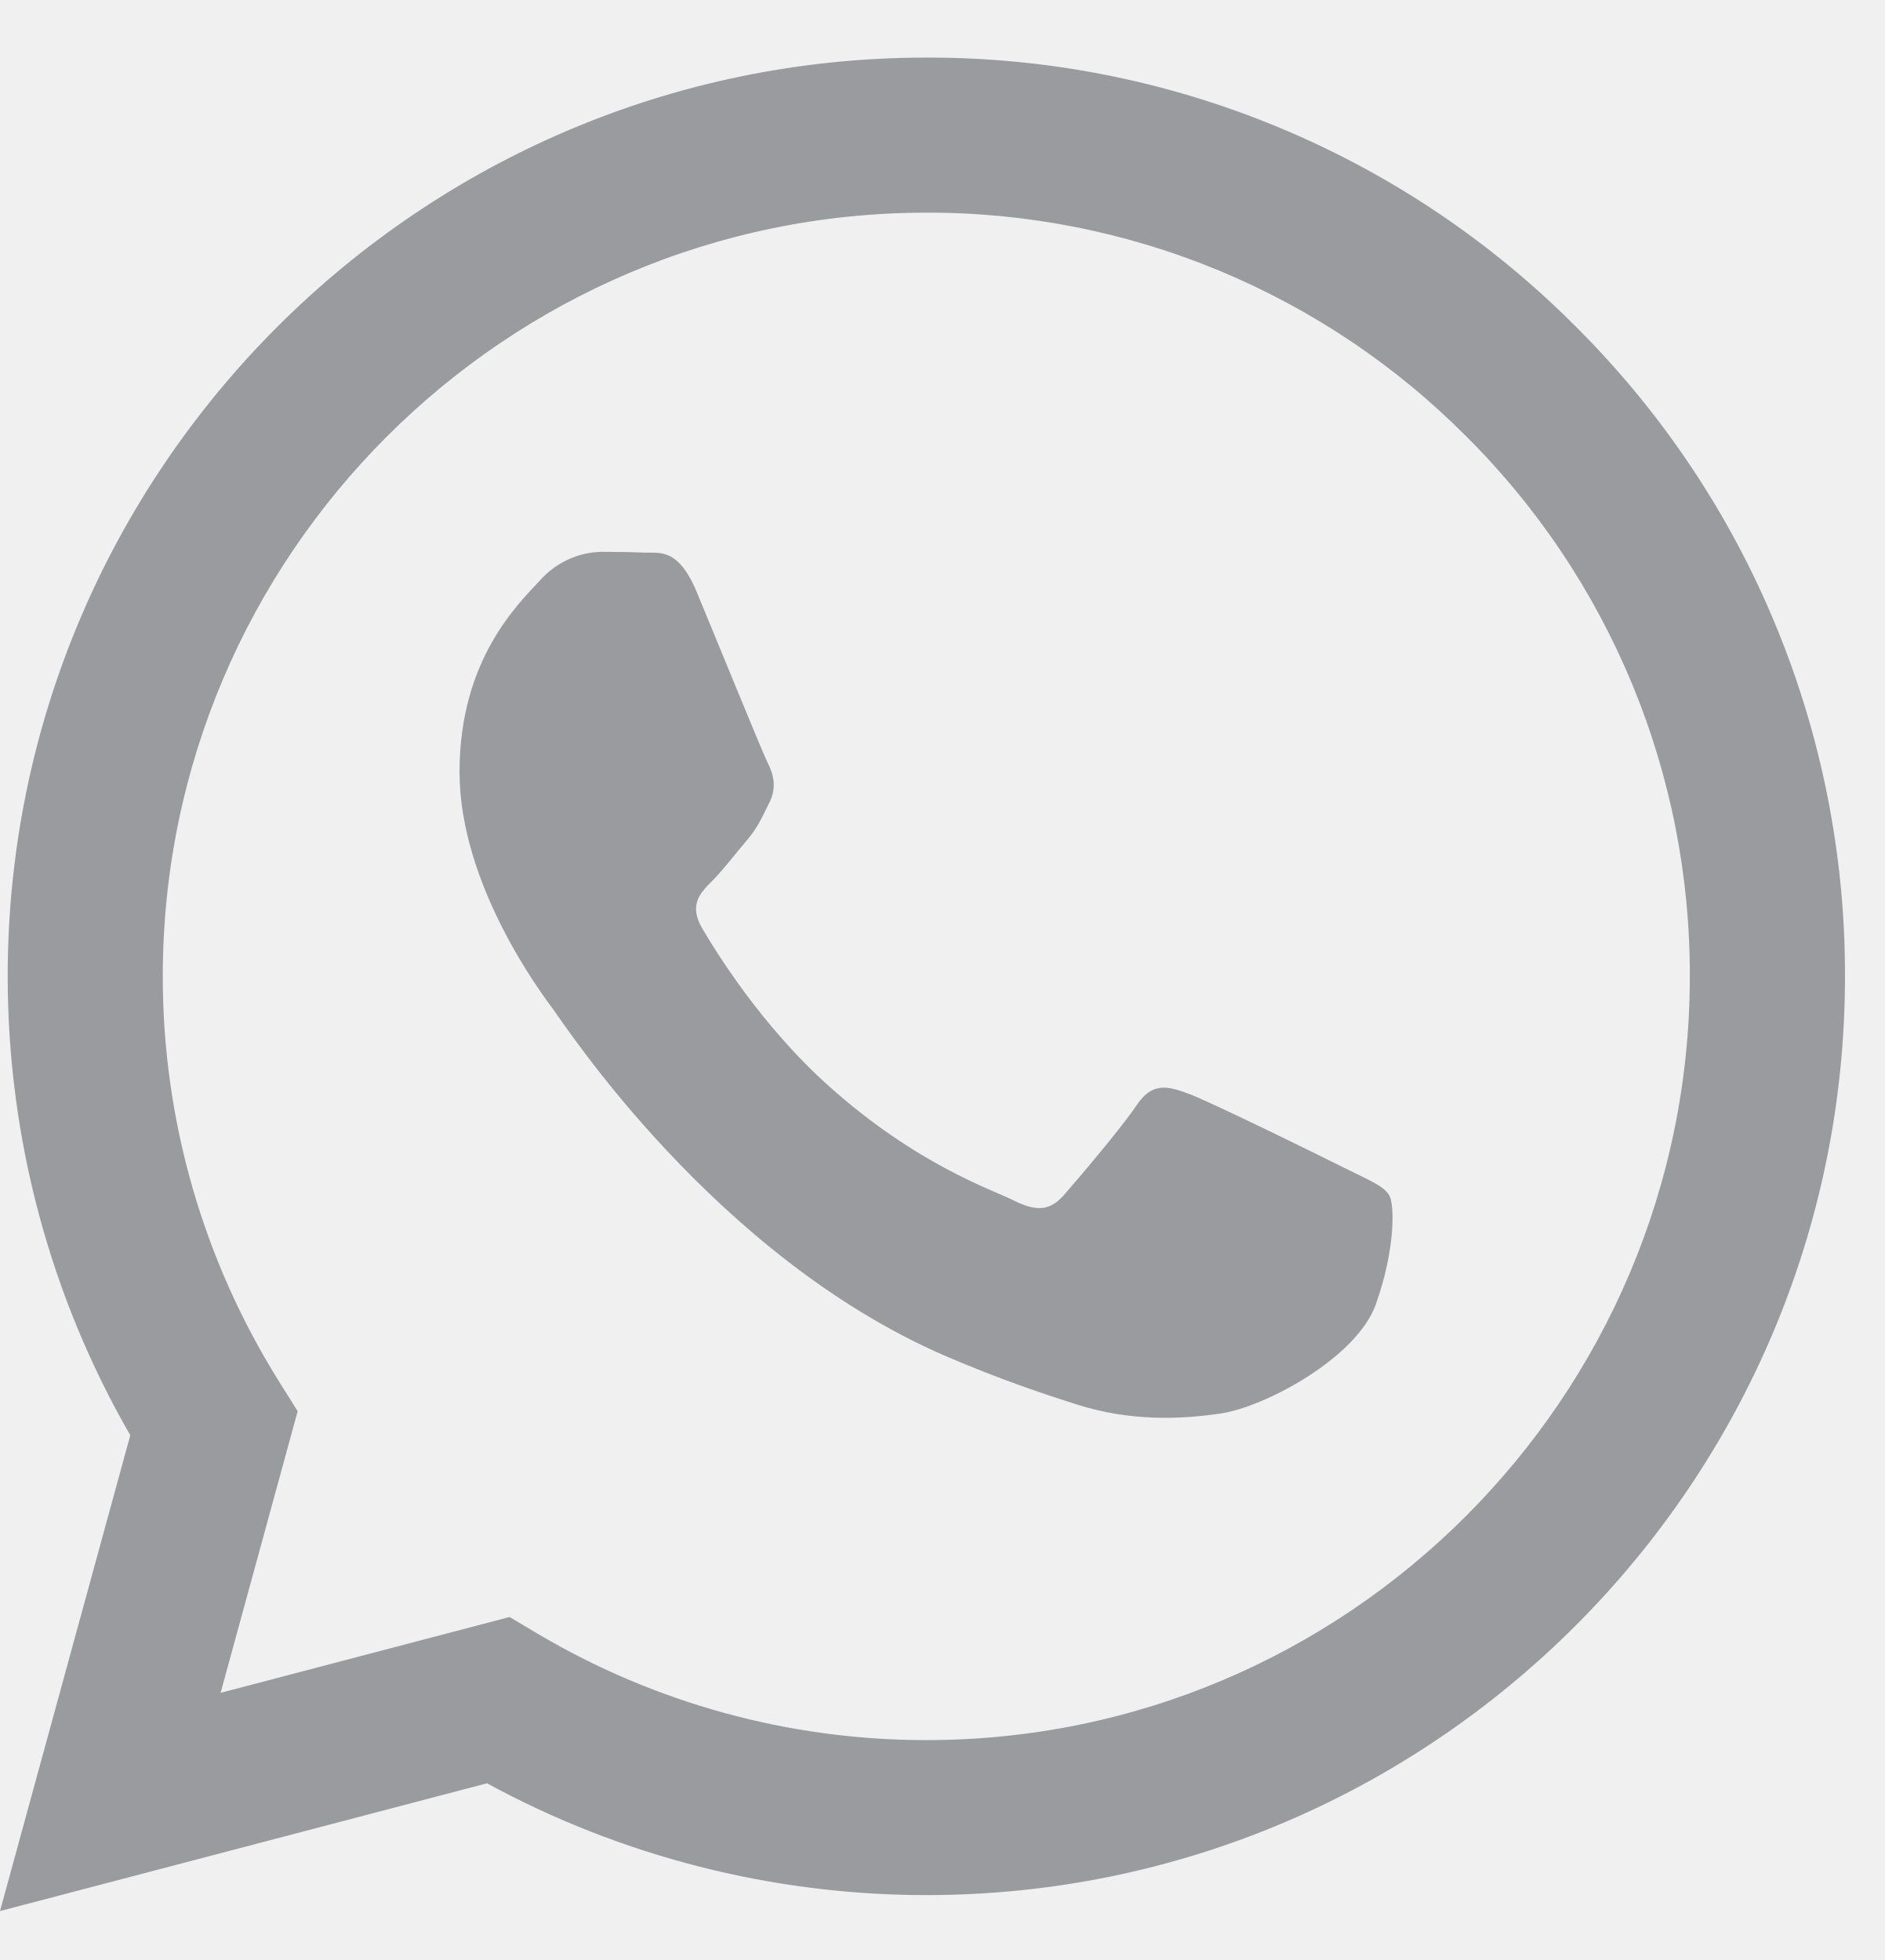
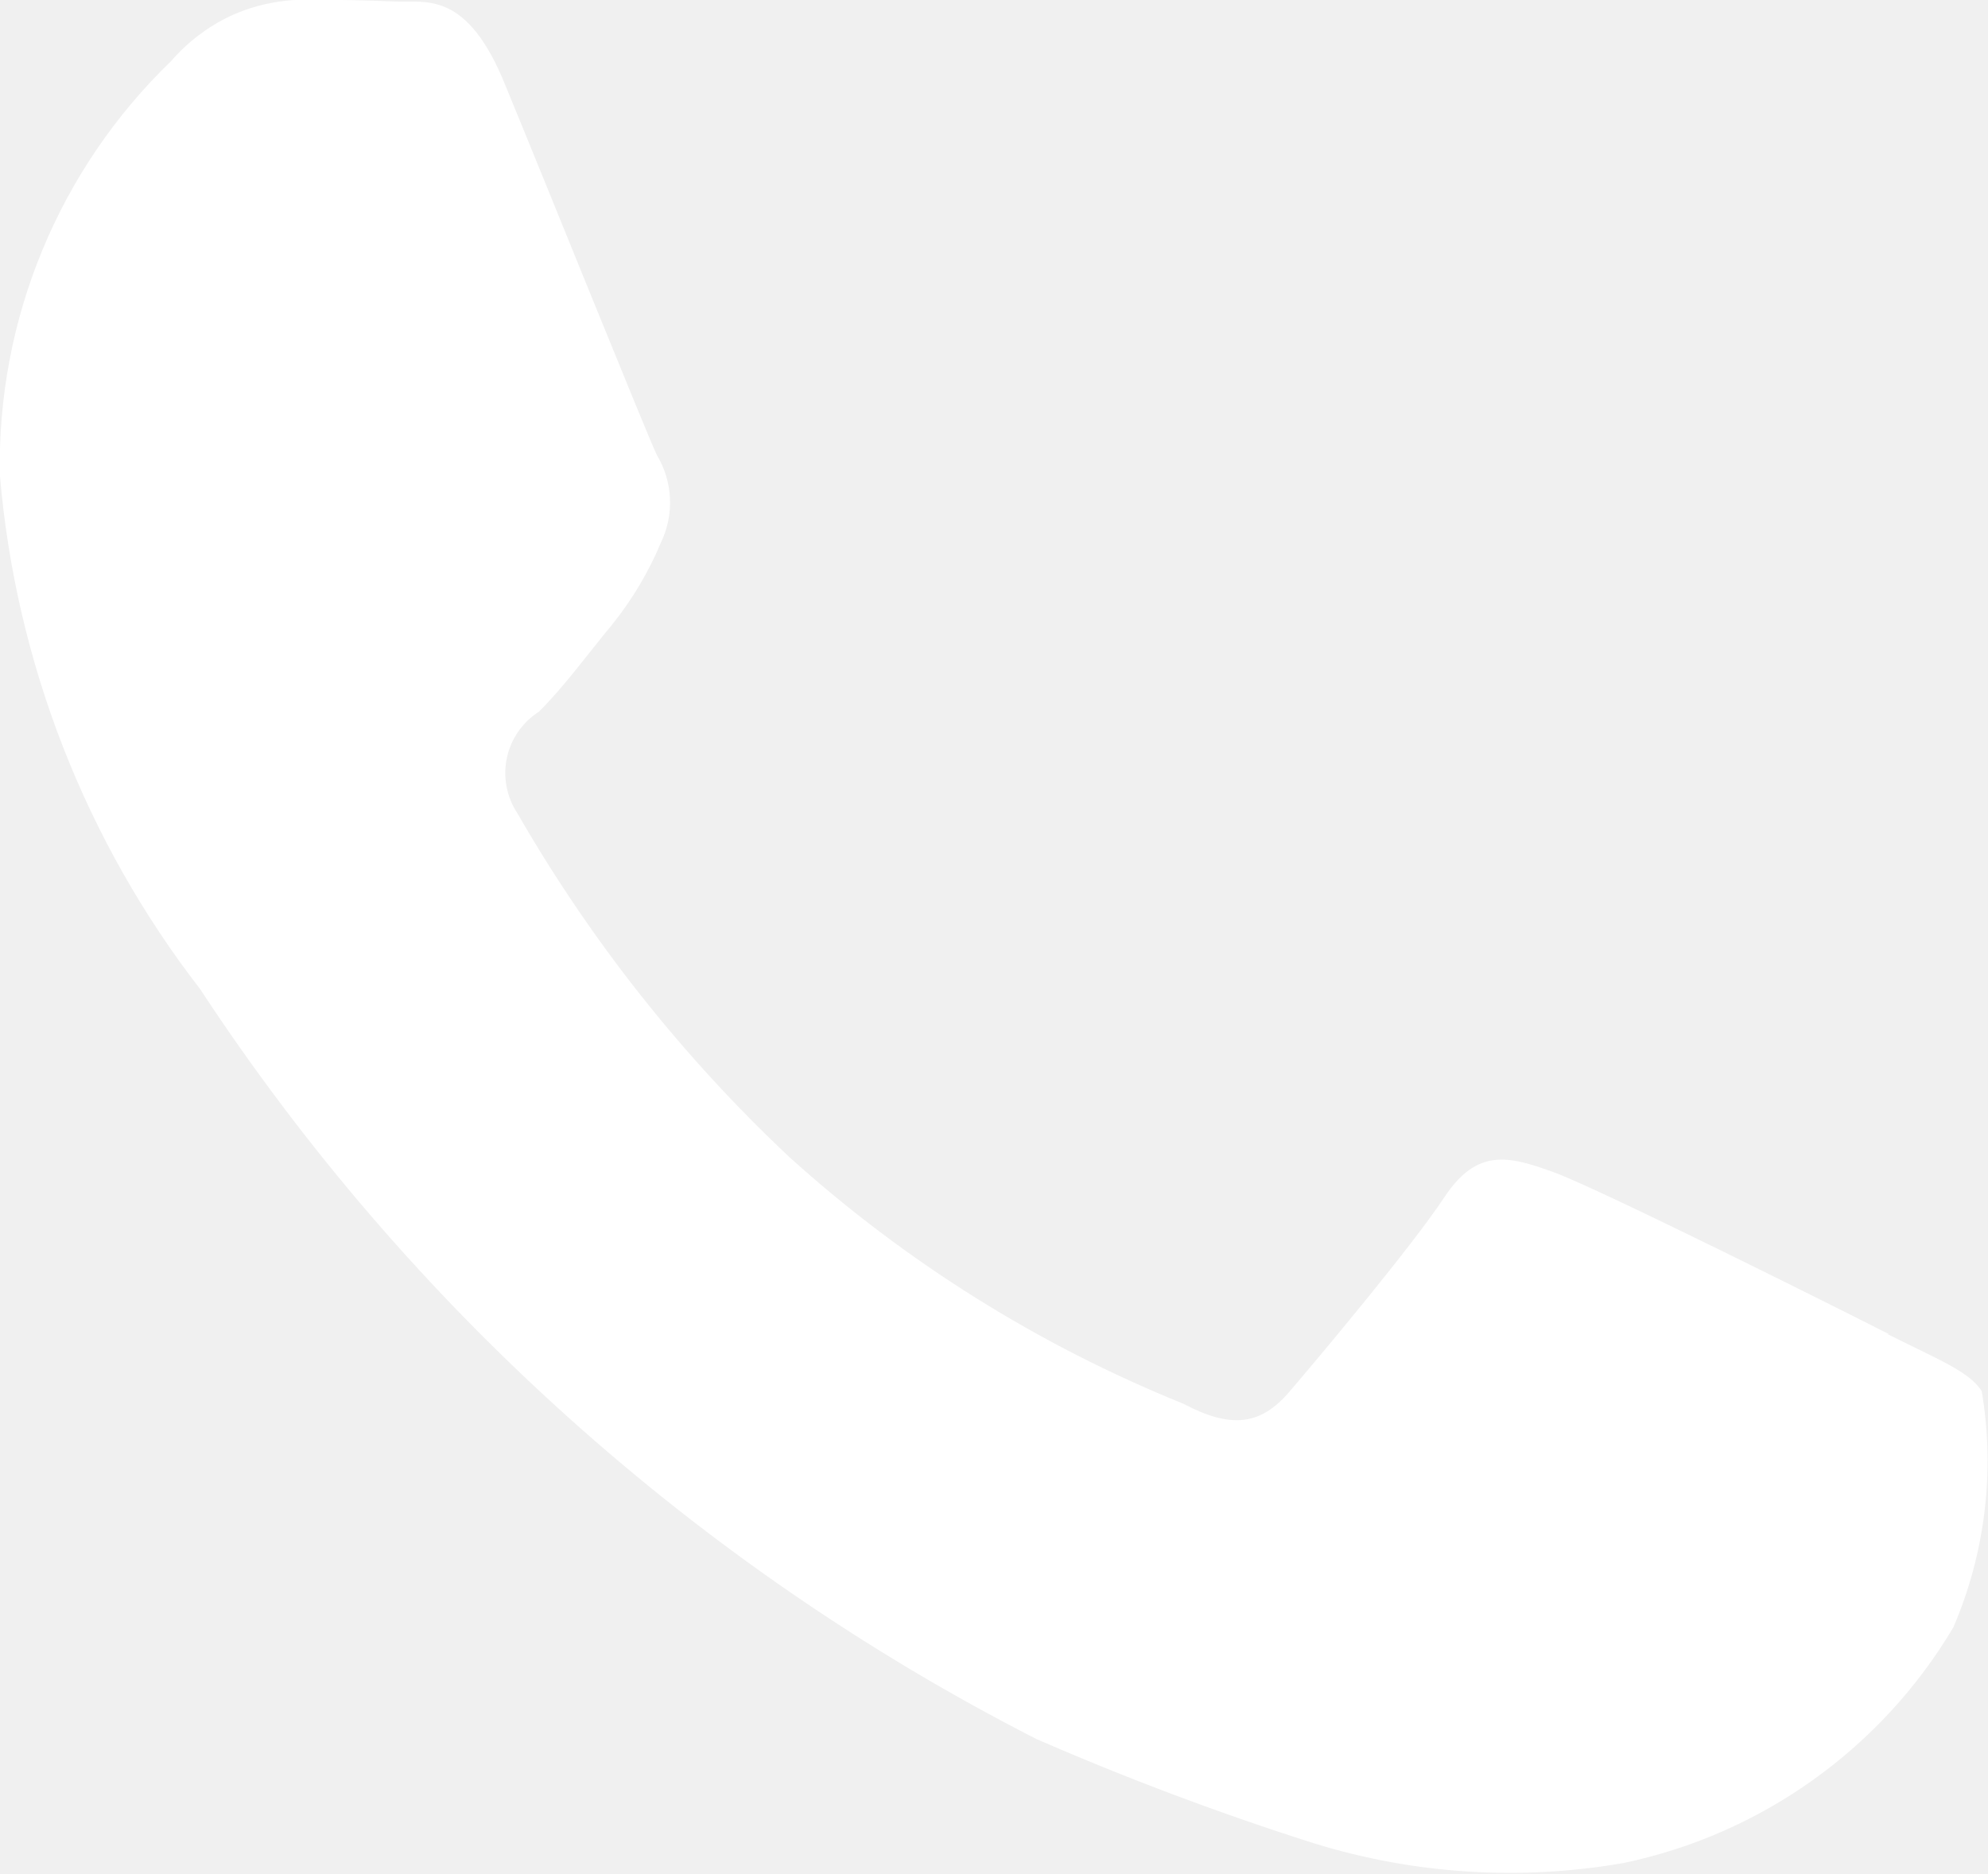
- <svg xmlns="http://www.w3.org/2000/svg" width="25" height="26" viewBox="0 0 25 26" fill="none">
-   <path fillRule="evenodd" clip-rule="evenodd" d="M20.905 4.337C19.776 3.201 18.433 2.3 16.954 1.687C15.475 1.073 13.888 0.76 12.287 0.764C5.571 0.764 0.105 6.229 0.102 12.947C0.102 15.095 0.662 17.19 1.728 19.039L0 25.351L6.459 23.656C8.246 24.628 10.247 25.138 12.281 25.139H12.287C19.001 25.139 24.468 19.674 24.471 12.956C24.475 11.355 24.162 9.769 23.55 8.29C22.939 6.81 22.039 5.467 20.905 4.337ZM12.287 23.083H12.283C10.469 23.083 8.688 22.595 7.128 21.67L6.759 21.45L2.926 22.456L3.948 18.72L3.708 18.337C2.694 16.722 2.157 14.854 2.159 12.947C2.162 7.364 6.705 2.821 12.291 2.821C13.621 2.818 14.939 3.079 16.168 3.589C17.397 4.099 18.512 4.847 19.45 5.791C20.393 6.73 21.14 7.847 21.649 9.077C22.157 10.306 22.417 11.625 22.413 12.956C22.41 18.539 17.868 23.083 12.287 23.083ZM17.842 15.498C17.537 15.344 16.041 14.609 15.761 14.507C15.483 14.405 15.281 14.355 15.077 14.659C14.874 14.963 14.29 15.648 14.112 15.852C13.934 16.055 13.757 16.08 13.453 15.928C13.149 15.776 12.167 15.454 11.004 14.417C10.099 13.61 9.488 12.614 9.31 12.308C9.133 12.003 9.291 11.839 9.445 11.687C9.582 11.551 9.749 11.331 9.901 11.153C10.053 10.975 10.103 10.849 10.205 10.646C10.307 10.442 10.257 10.264 10.179 10.112C10.103 9.959 9.494 8.46 9.24 7.851C8.994 7.261 8.743 7.339 8.556 7.331C8.362 7.323 8.168 7.32 7.974 7.32C7.819 7.324 7.667 7.36 7.527 7.426C7.388 7.491 7.263 7.585 7.161 7.7C6.881 8.006 6.095 8.741 6.095 10.24C6.095 11.738 7.186 13.186 7.338 13.39C7.49 13.593 9.486 16.668 12.539 17.987C13.267 18.3 13.834 18.488 14.275 18.629C15.004 18.861 15.668 18.827 16.193 18.75C16.778 18.663 17.994 18.014 18.248 17.303C18.502 16.591 18.502 15.982 18.425 15.855C18.349 15.727 18.145 15.65 17.842 15.498Z" fill="#999B9F" />
+ <svg xmlns="http://www.w3.org/2000/svg" width="16.882" height="15.91" viewBox="0 0 16.882 15.91">
+   <path d="M21.124,17.646c-.417-.213-2.455-1.232-2.841-1.373s-.655-.211-.934.211-1.075,1.371-1.317,1.653-.491.316-.9.1a11.317,11.317,0,0,1-3.343-2.093,12.682,12.682,0,0,1-2.312-2.923.618.618,0,0,1,.183-.861c.209-.206.416-.491.622-.74a2.893,2.893,0,0,0,.416-.7.781.781,0,0,0-.036-.74c-.1-.213-.936-2.291-1.283-3.132-.327-.818-.677-.709-.934-.72s-.53-.016-.8-.015a1.512,1.512,0,0,0-.607.139,1.533,1.533,0,0,0-.5.381,4.759,4.759,0,0,0-1.455,3.518,8.279,8.279,0,0,0,1.7,4.364,18.644,18.644,0,0,0,7.1,6.369,24.344,24.344,0,0,0,2.37.89,5.629,5.629,0,0,0,2.618.164,4.278,4.278,0,0,0,2.8-2,3.577,3.577,0,0,0,.242-2.006c-.1-.167-.381-.275-.8-.486Z" transform="translate(-5.084 -6.315)" fill="#fff" />
</svg>
